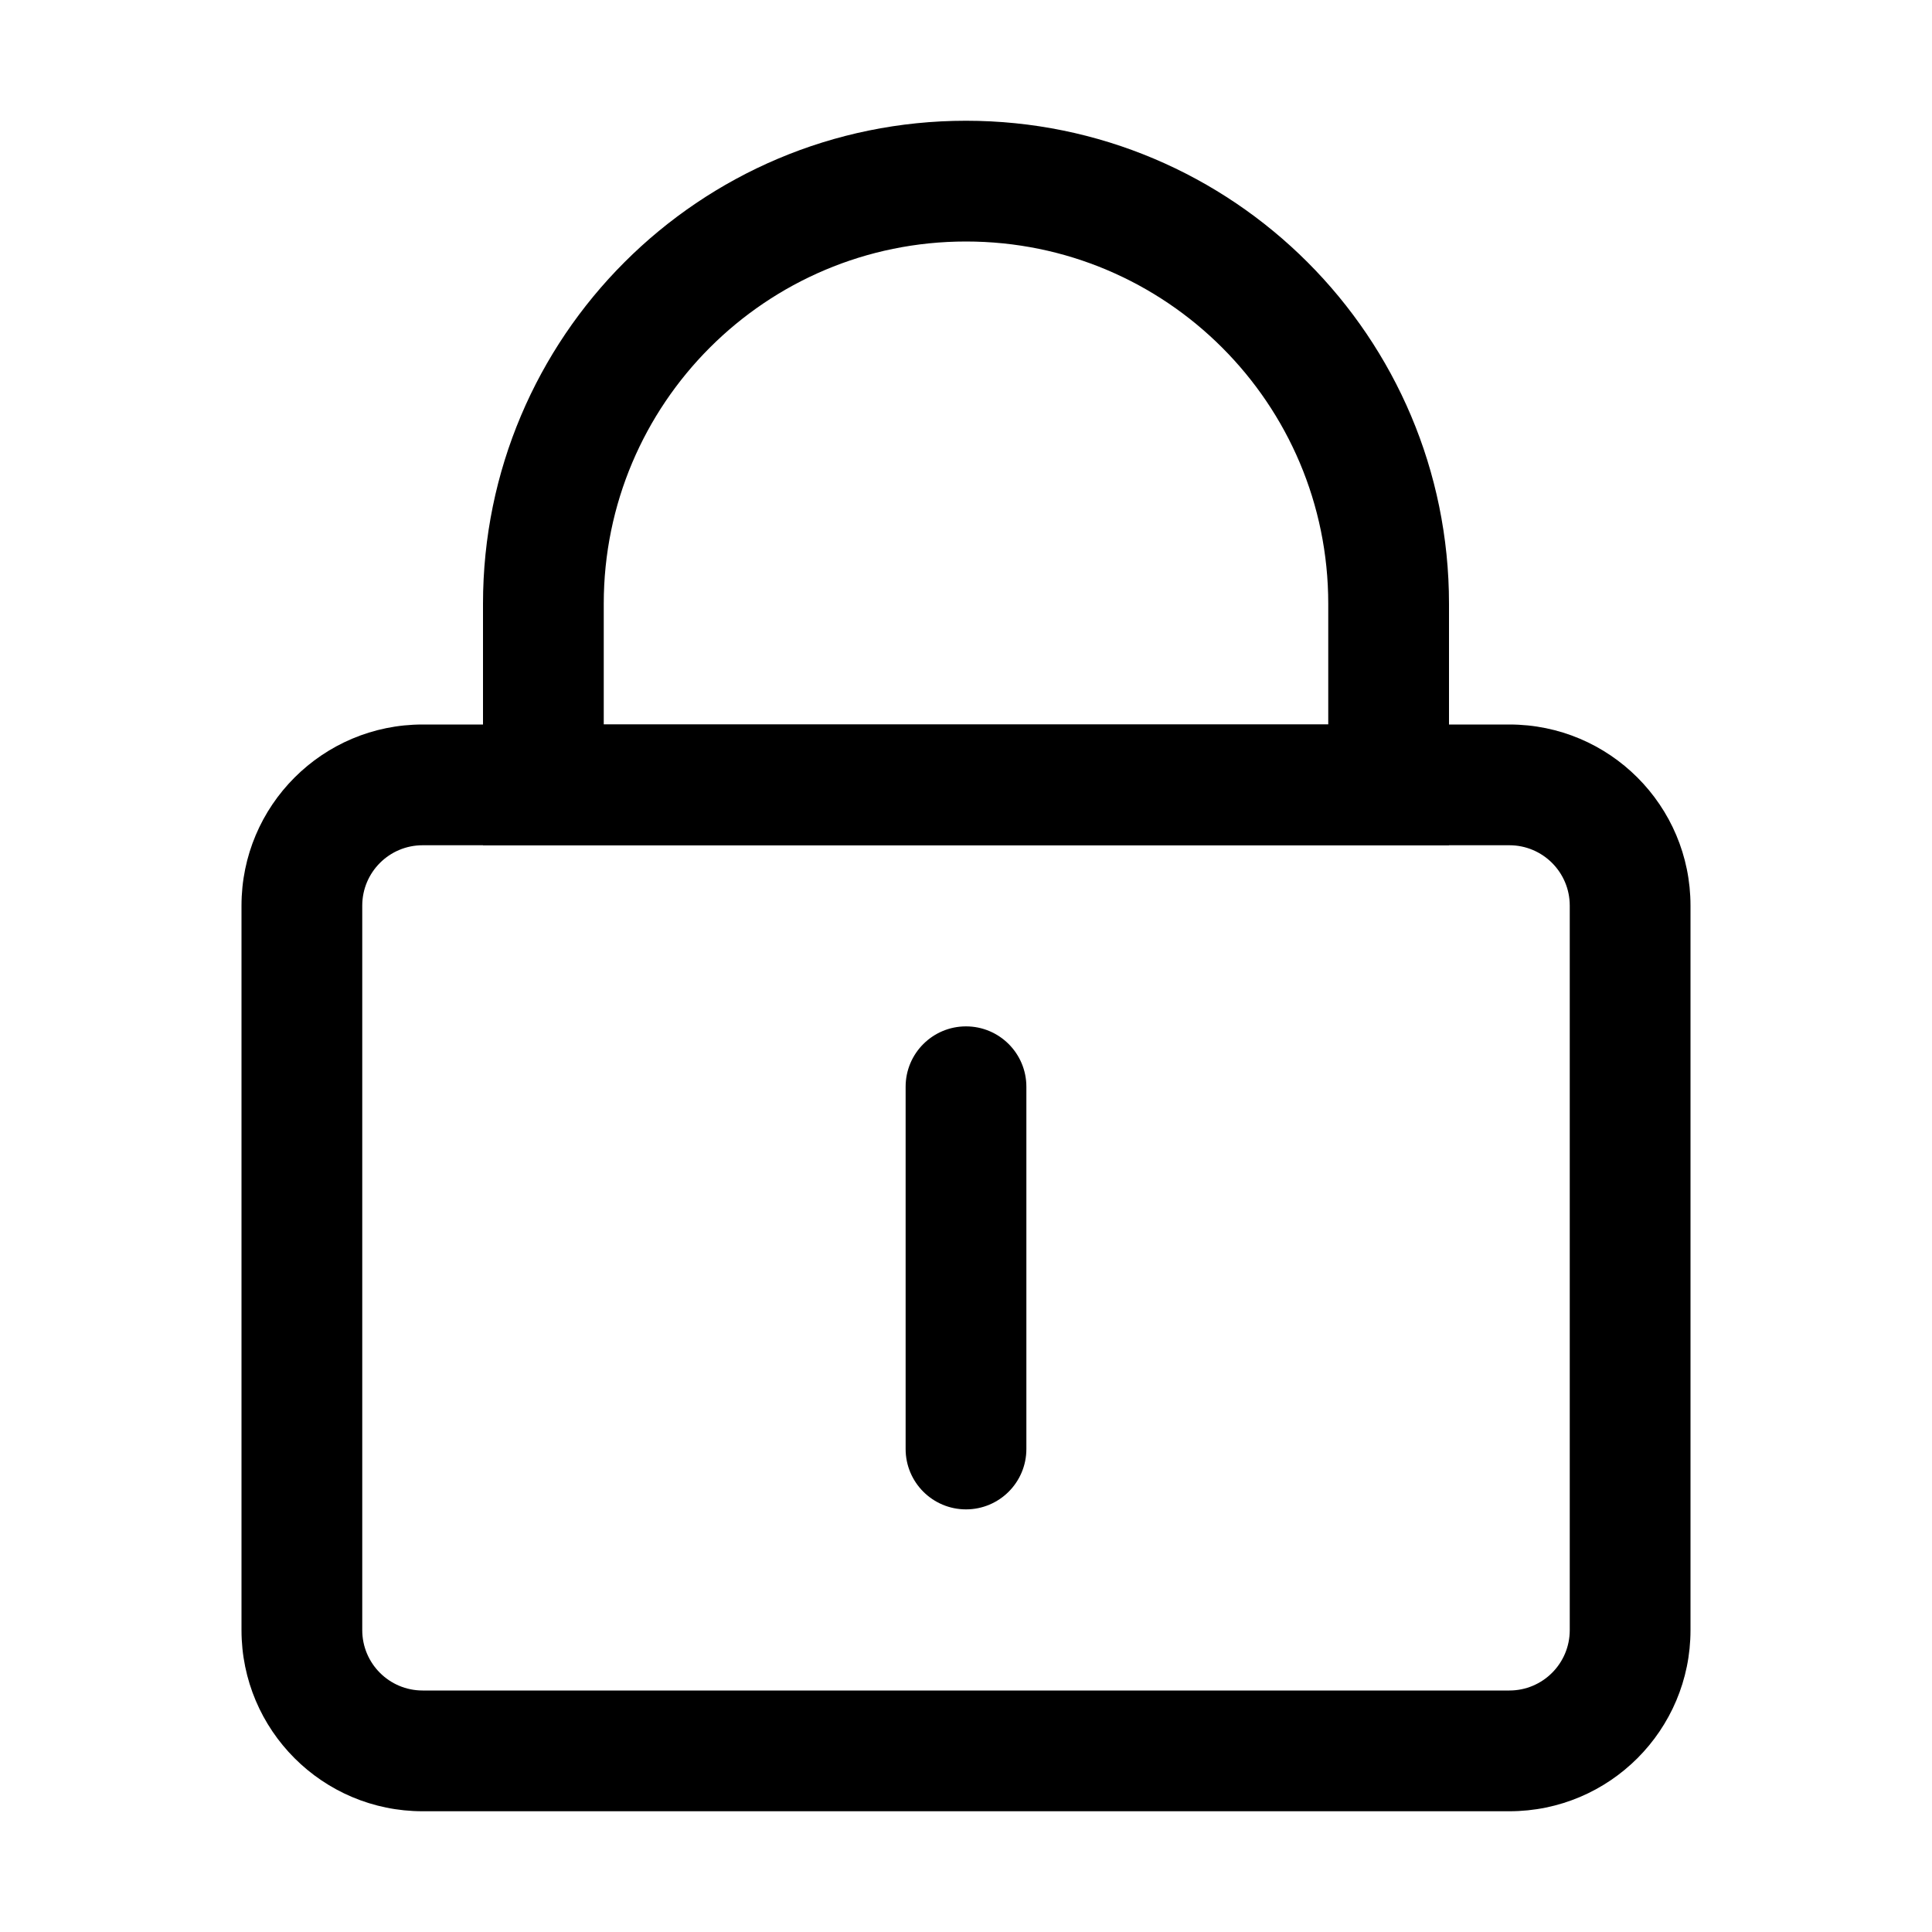
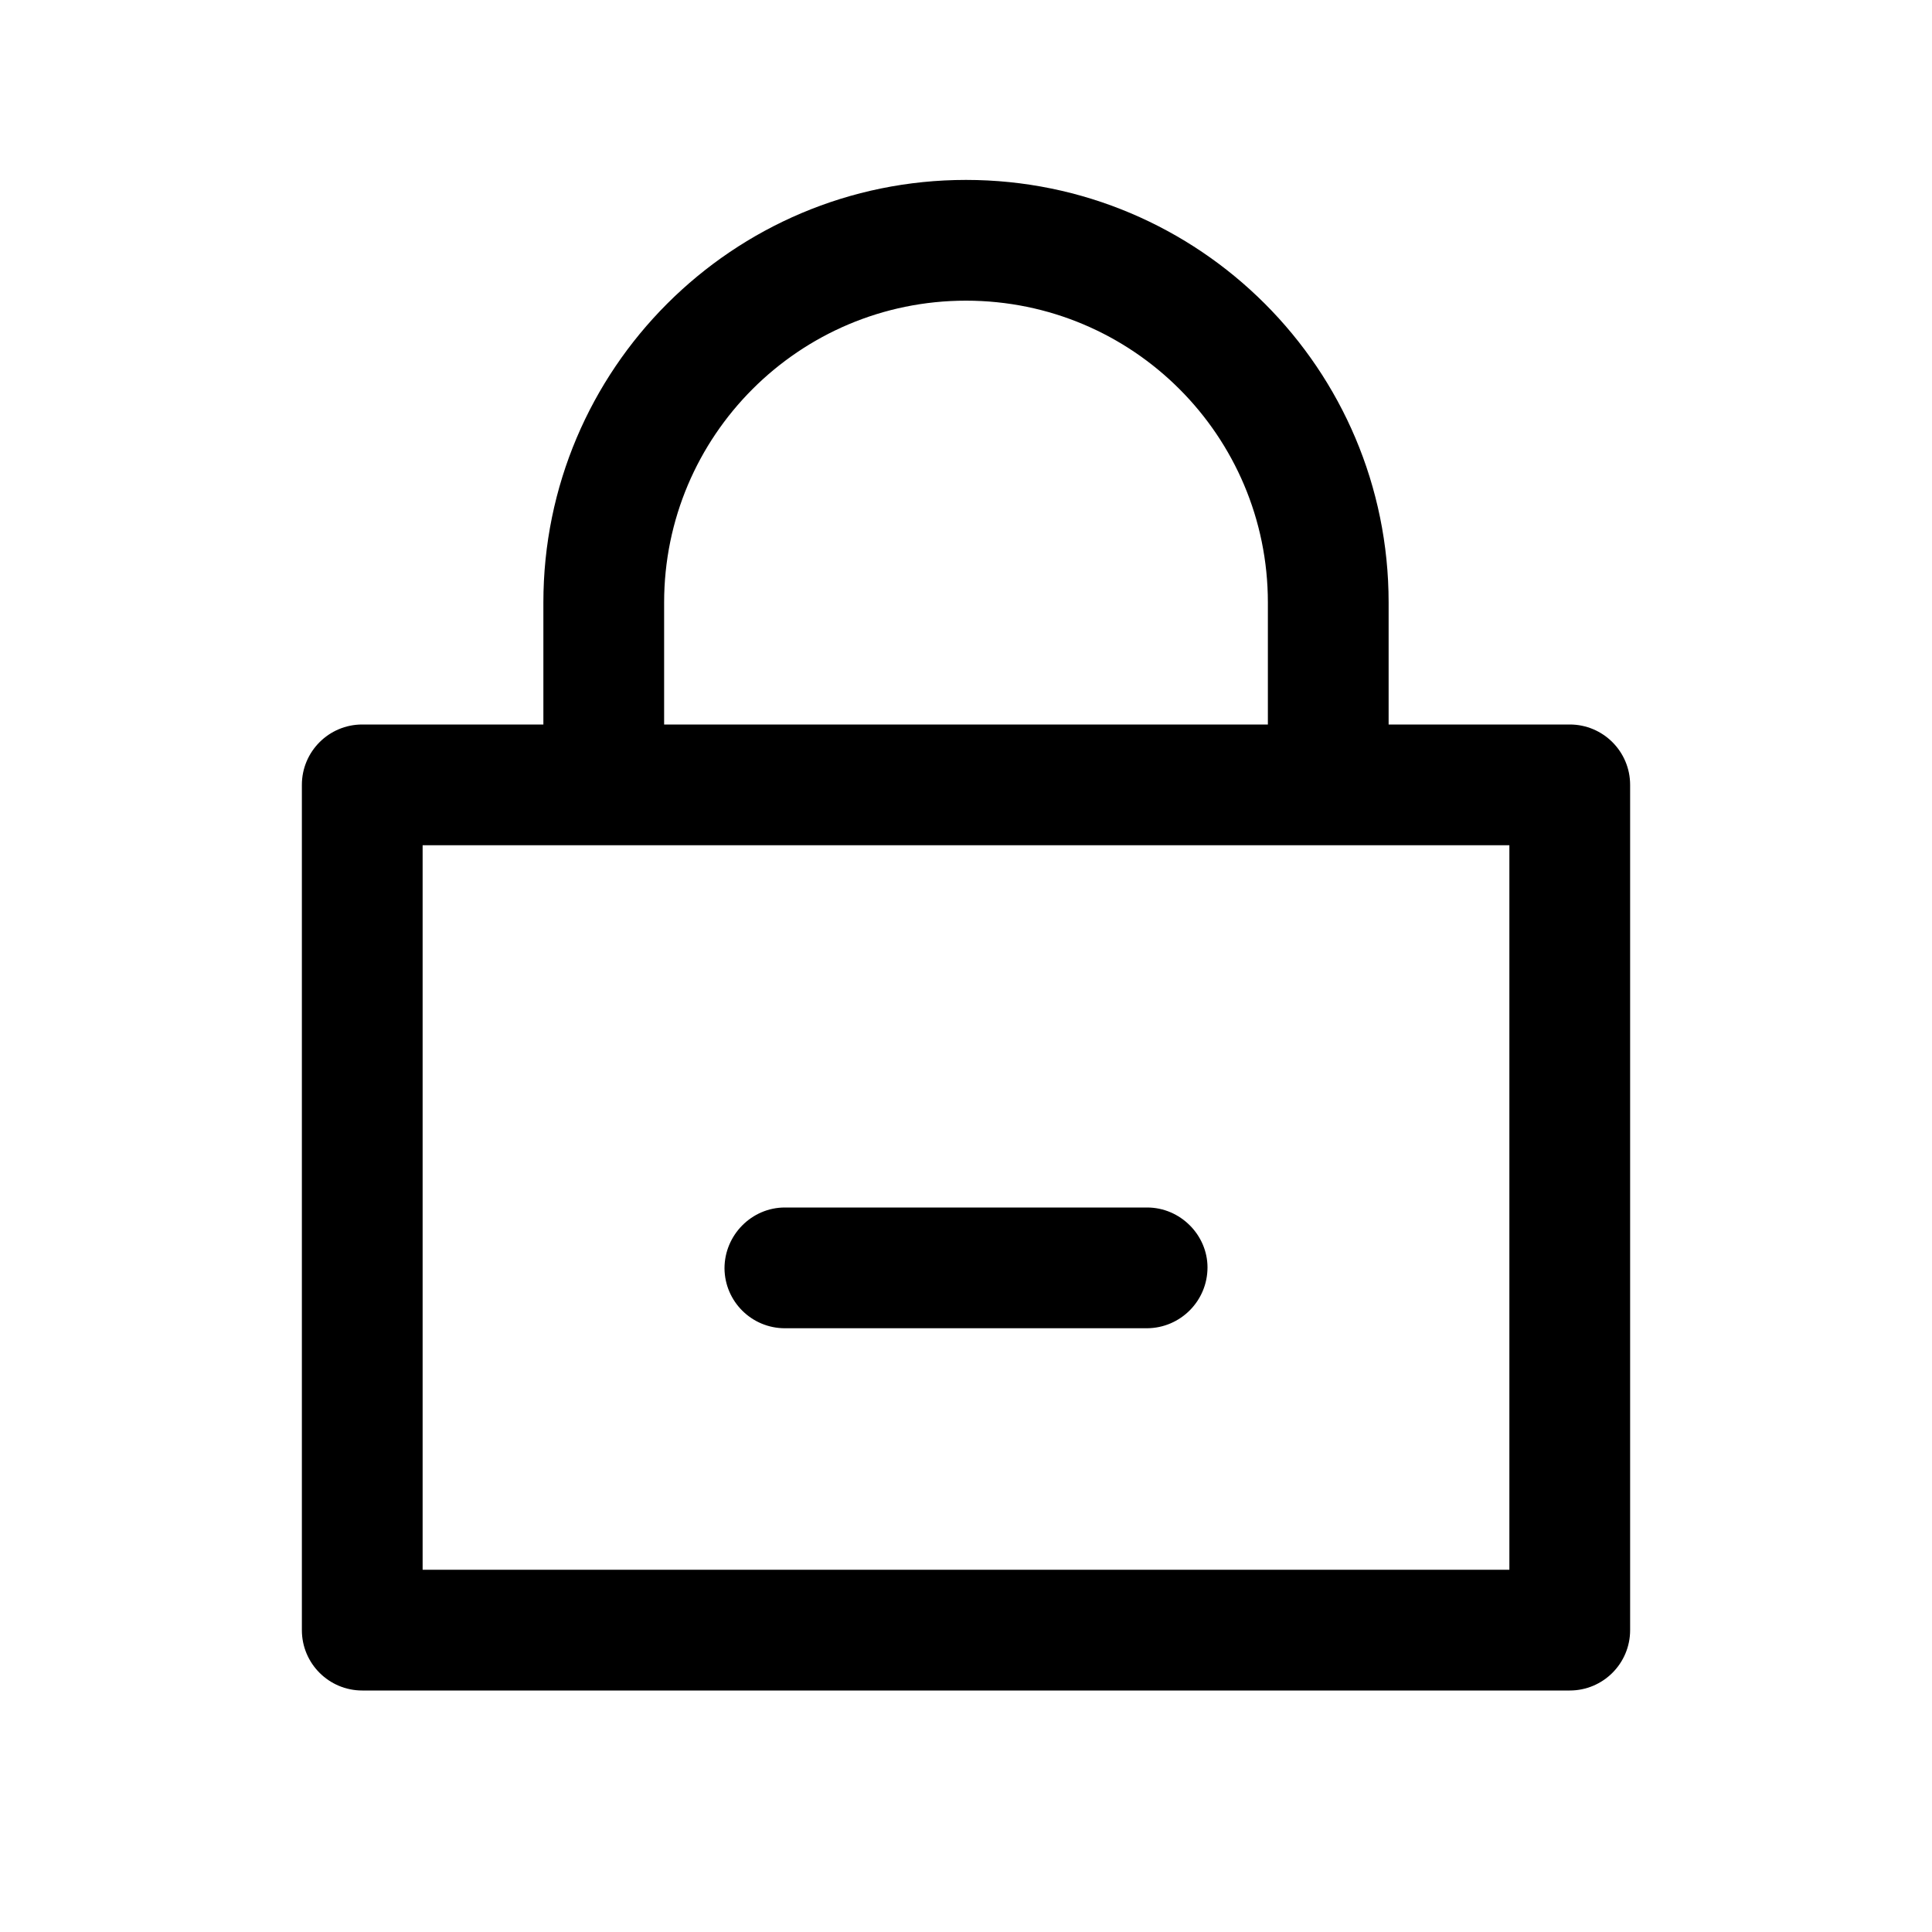
- <svg xmlns="http://www.w3.org/2000/svg" viewBox="0 0 1024 1024">
-   <path fill="currentColor" d="M224 448a32 32 0 0 0-32 32v384a32 32 0 0 0 32 32h576a32 32 0 0 0 32-32V480a32 32 0 0 0-32-32zm0-64h576a96 96 0 0 1 96 96v384a96 96 0 0 1-96 96H224a96 96 0 0 1-96-96V480a96 96 0 0 1 96-96" />
-   <path fill="currentColor" d="M512 544a32 32 0 0 1 32 32v192a32 32 0 1 1-64 0V576a32 32 0 0 1 32-32m192-160v-64a192 192 0 1 0-384 0v64zM512 64a256 256 0 0 1 256 256v128H256V320A256 256 0 0 1 512 64" />
+ <svg xmlns="http://www.w3.org/2000/svg" viewBox="0 0 16 16">
+   <path fill="currentColor" d="M4.5 6V4.99a3.5 3.5 0 1 1 7 0V6H13a.5.5 0 0 1 .5.5v7a.5.5 0 0 1-.5.5H3a.5.5 0 0 1-.5-.5v-7A.5.5 0 0 1 3 6zm1-1.01V6h5V4.99a2.5 2.5 0 0 0-5 0m7 8.01V7h-9v6zm-6-2a.5.5 0 0 1-.5-.496c0-.276.225-.504.5-.504h3c.275 0 .5.228.5.496a.504.504 0 0 1-.5.504z" />
</svg>
